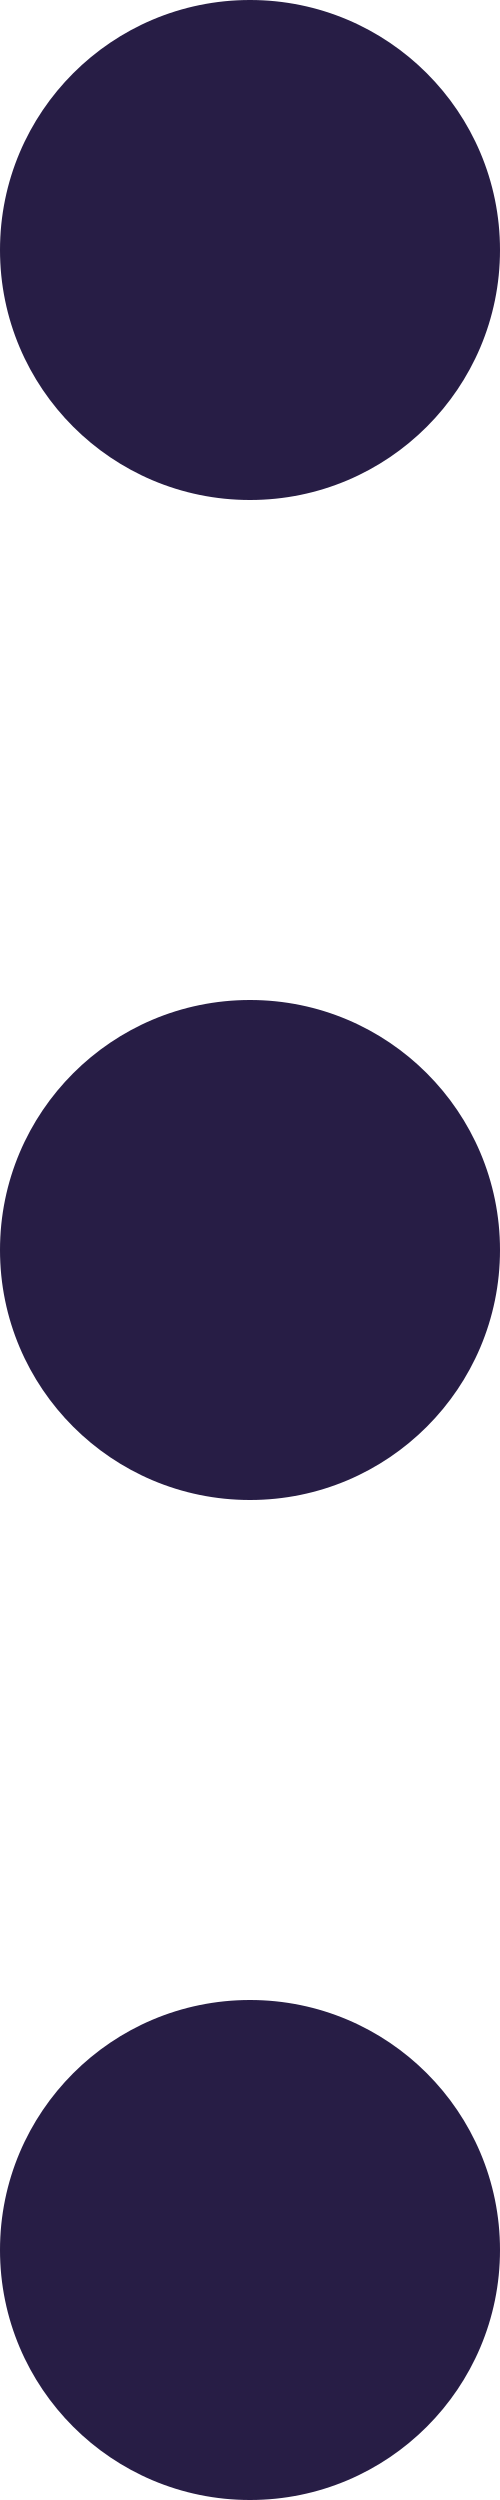
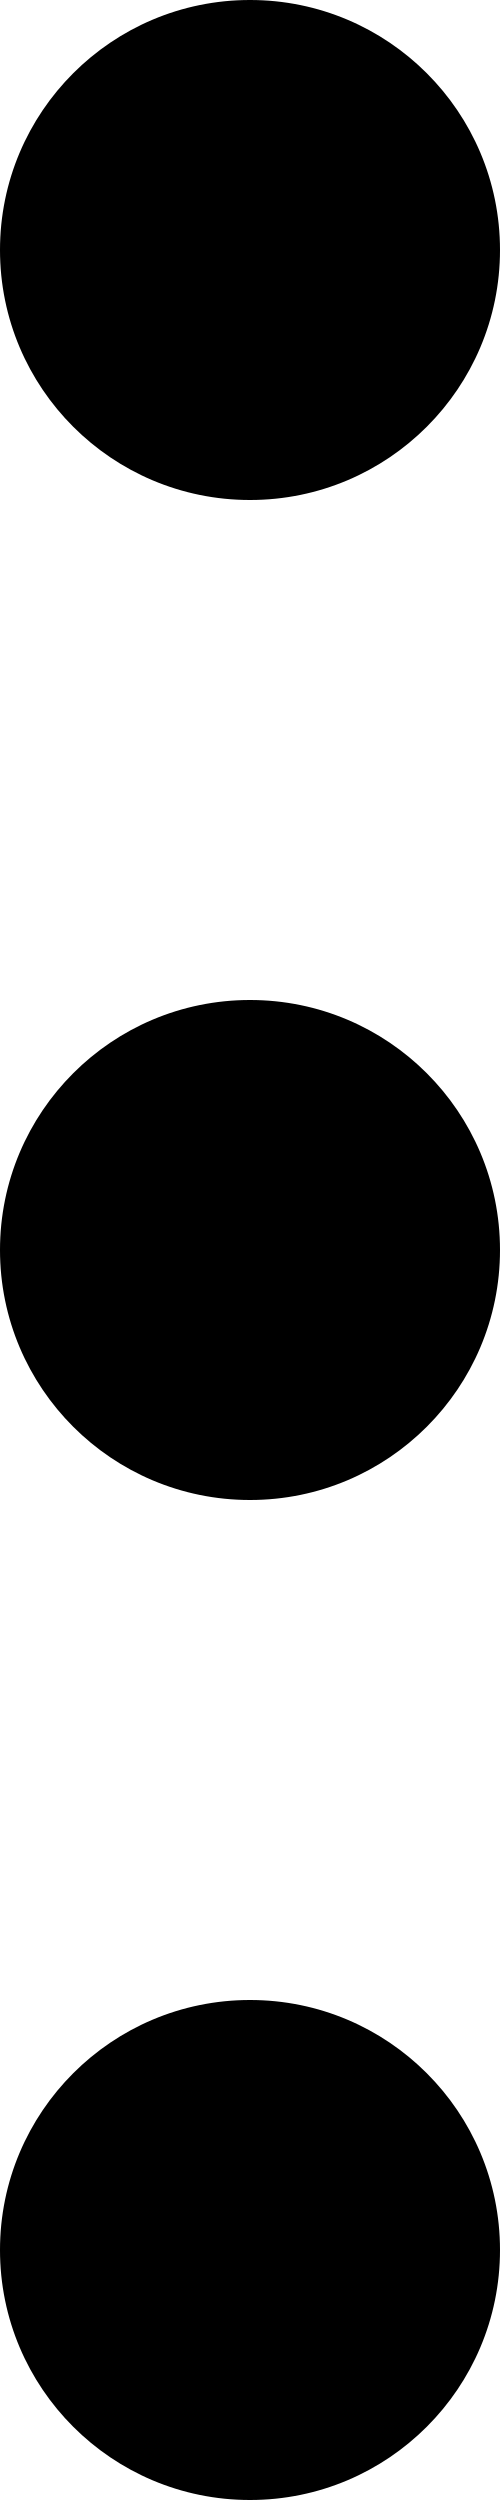
<svg xmlns="http://www.w3.org/2000/svg" width="4" height="20" viewBox="0 0 4 20">
-   <g fill="#271D45" fill-rule="nonzero" transform="rotate(90 2 2)">
+   <g fill="#000" fill-rule="nonzero" transform="rotate(90 2 2)">
    <circle cx="2" cy="2" r="2" />
    <circle cx="10" cy="2" r="2" />
    <circle cx="18" cy="2" r="2" />
  </g>
</svg>
